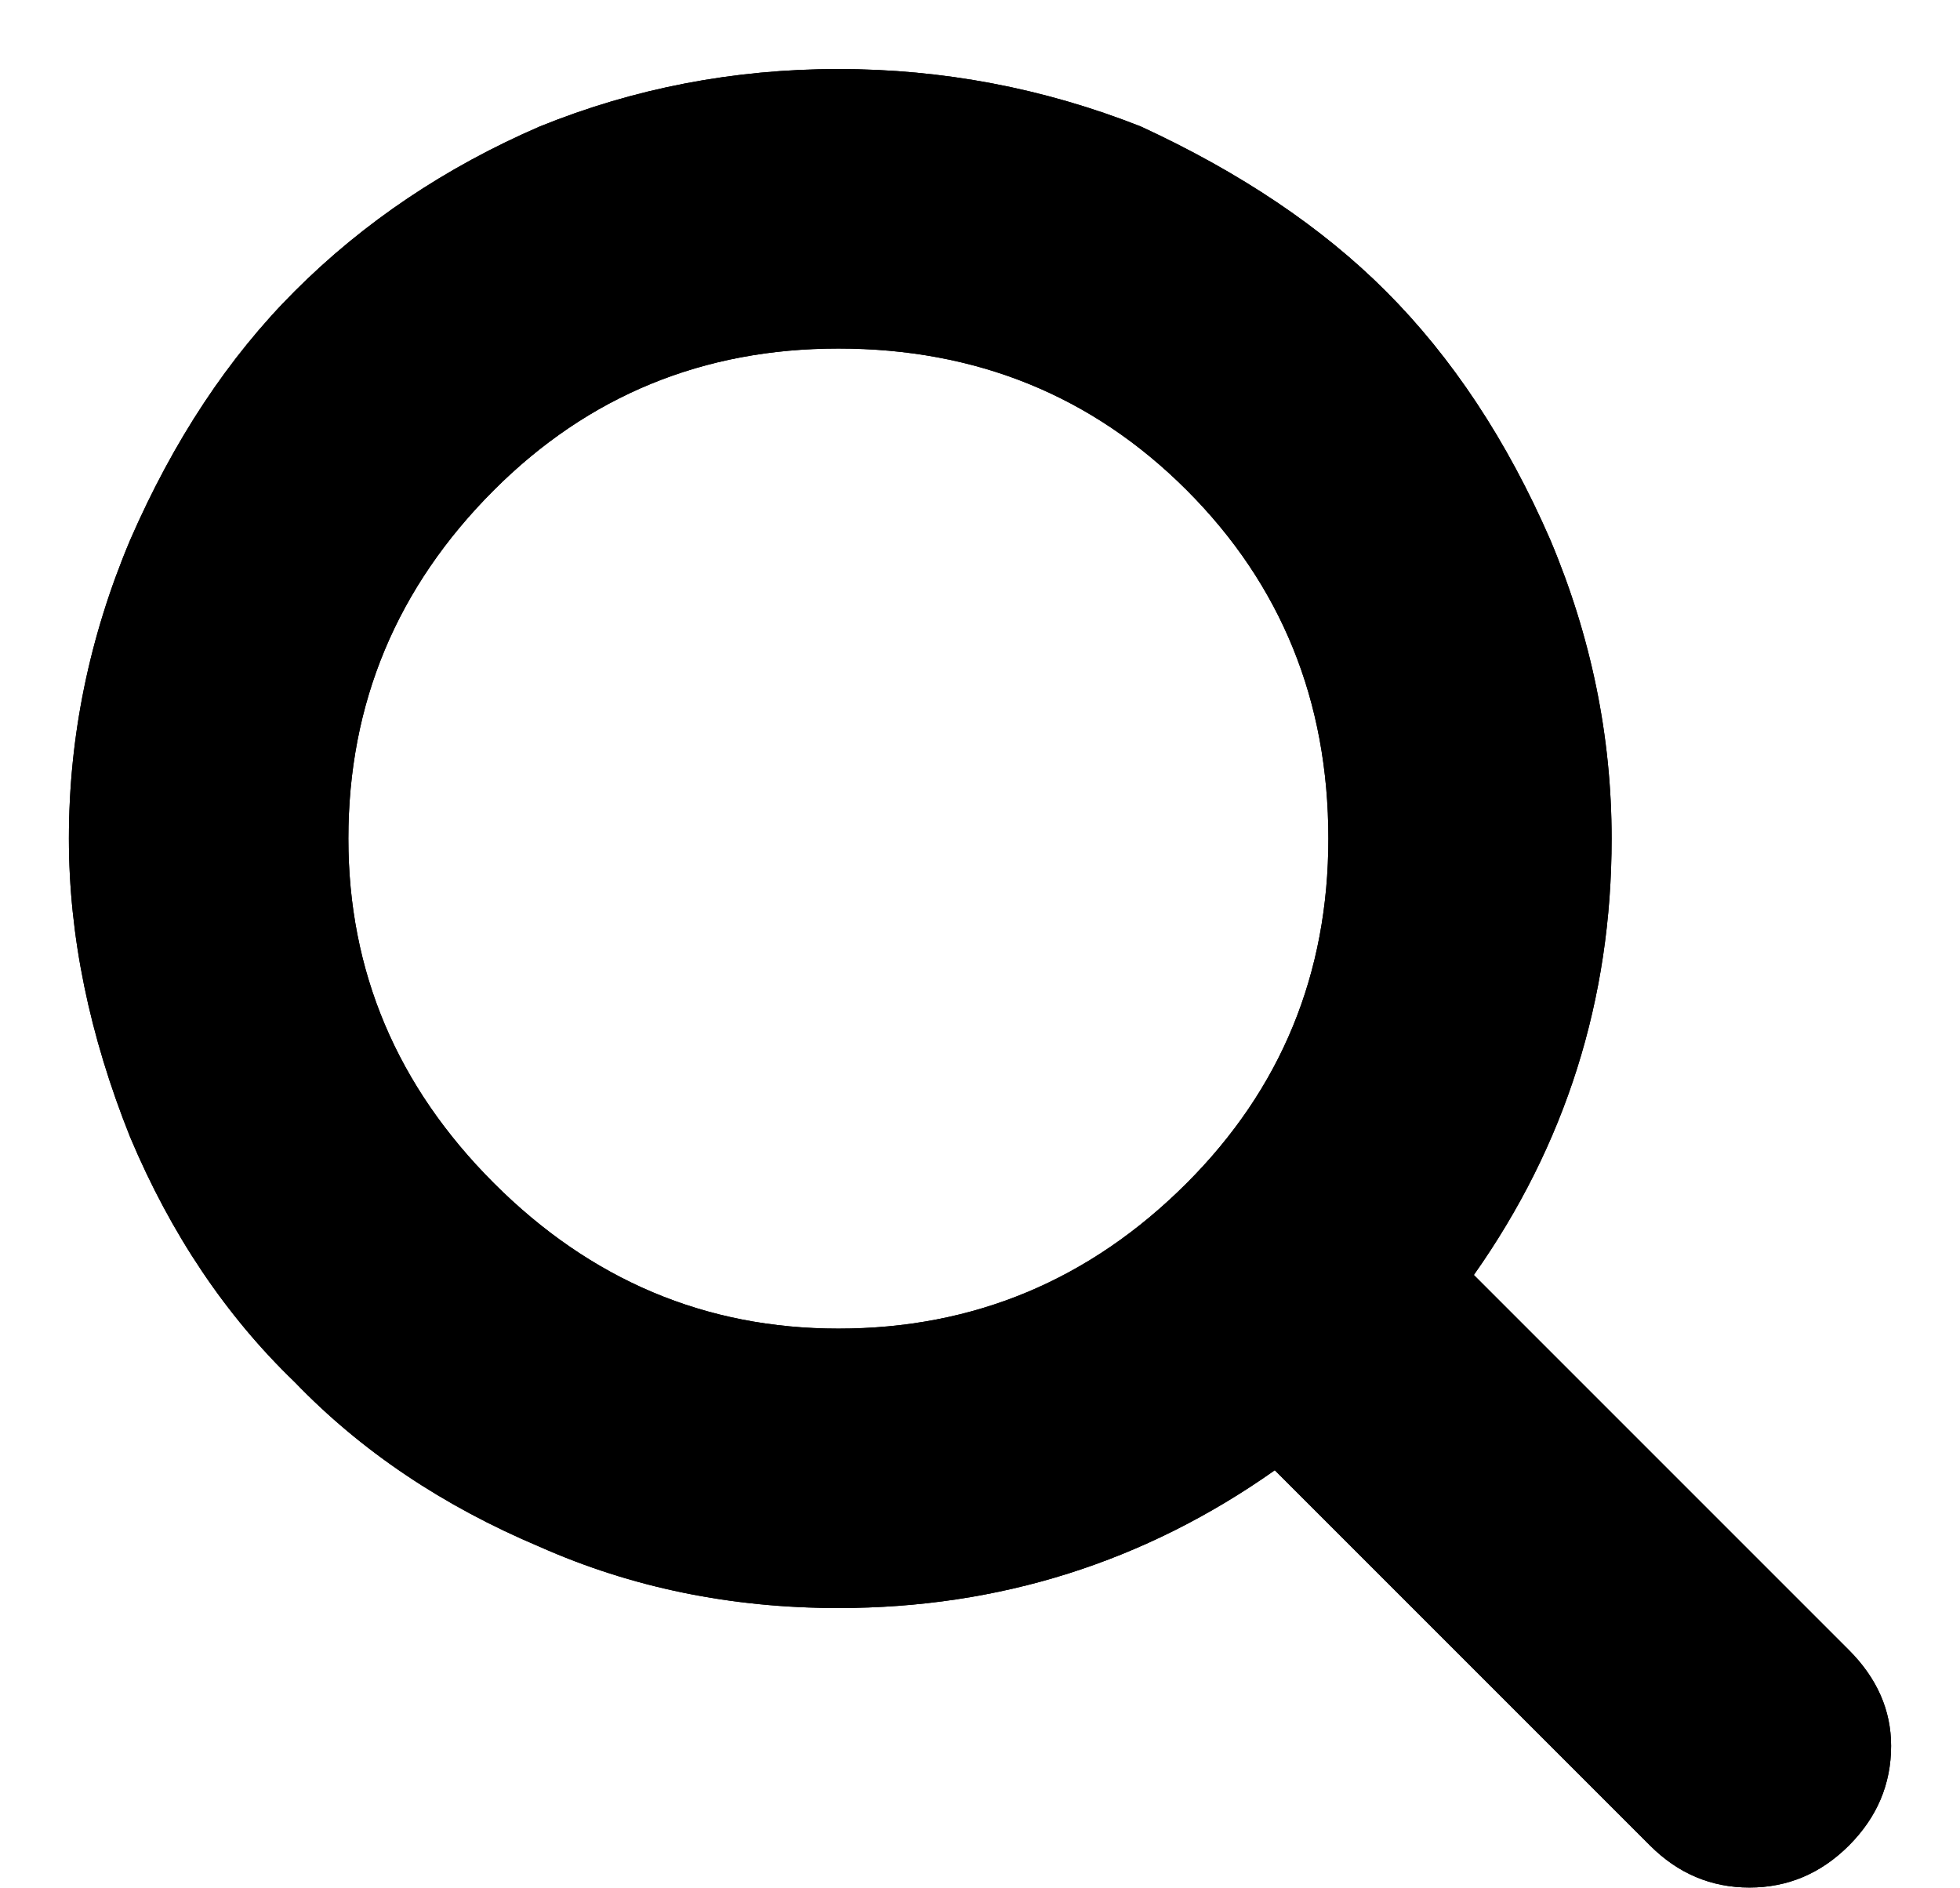
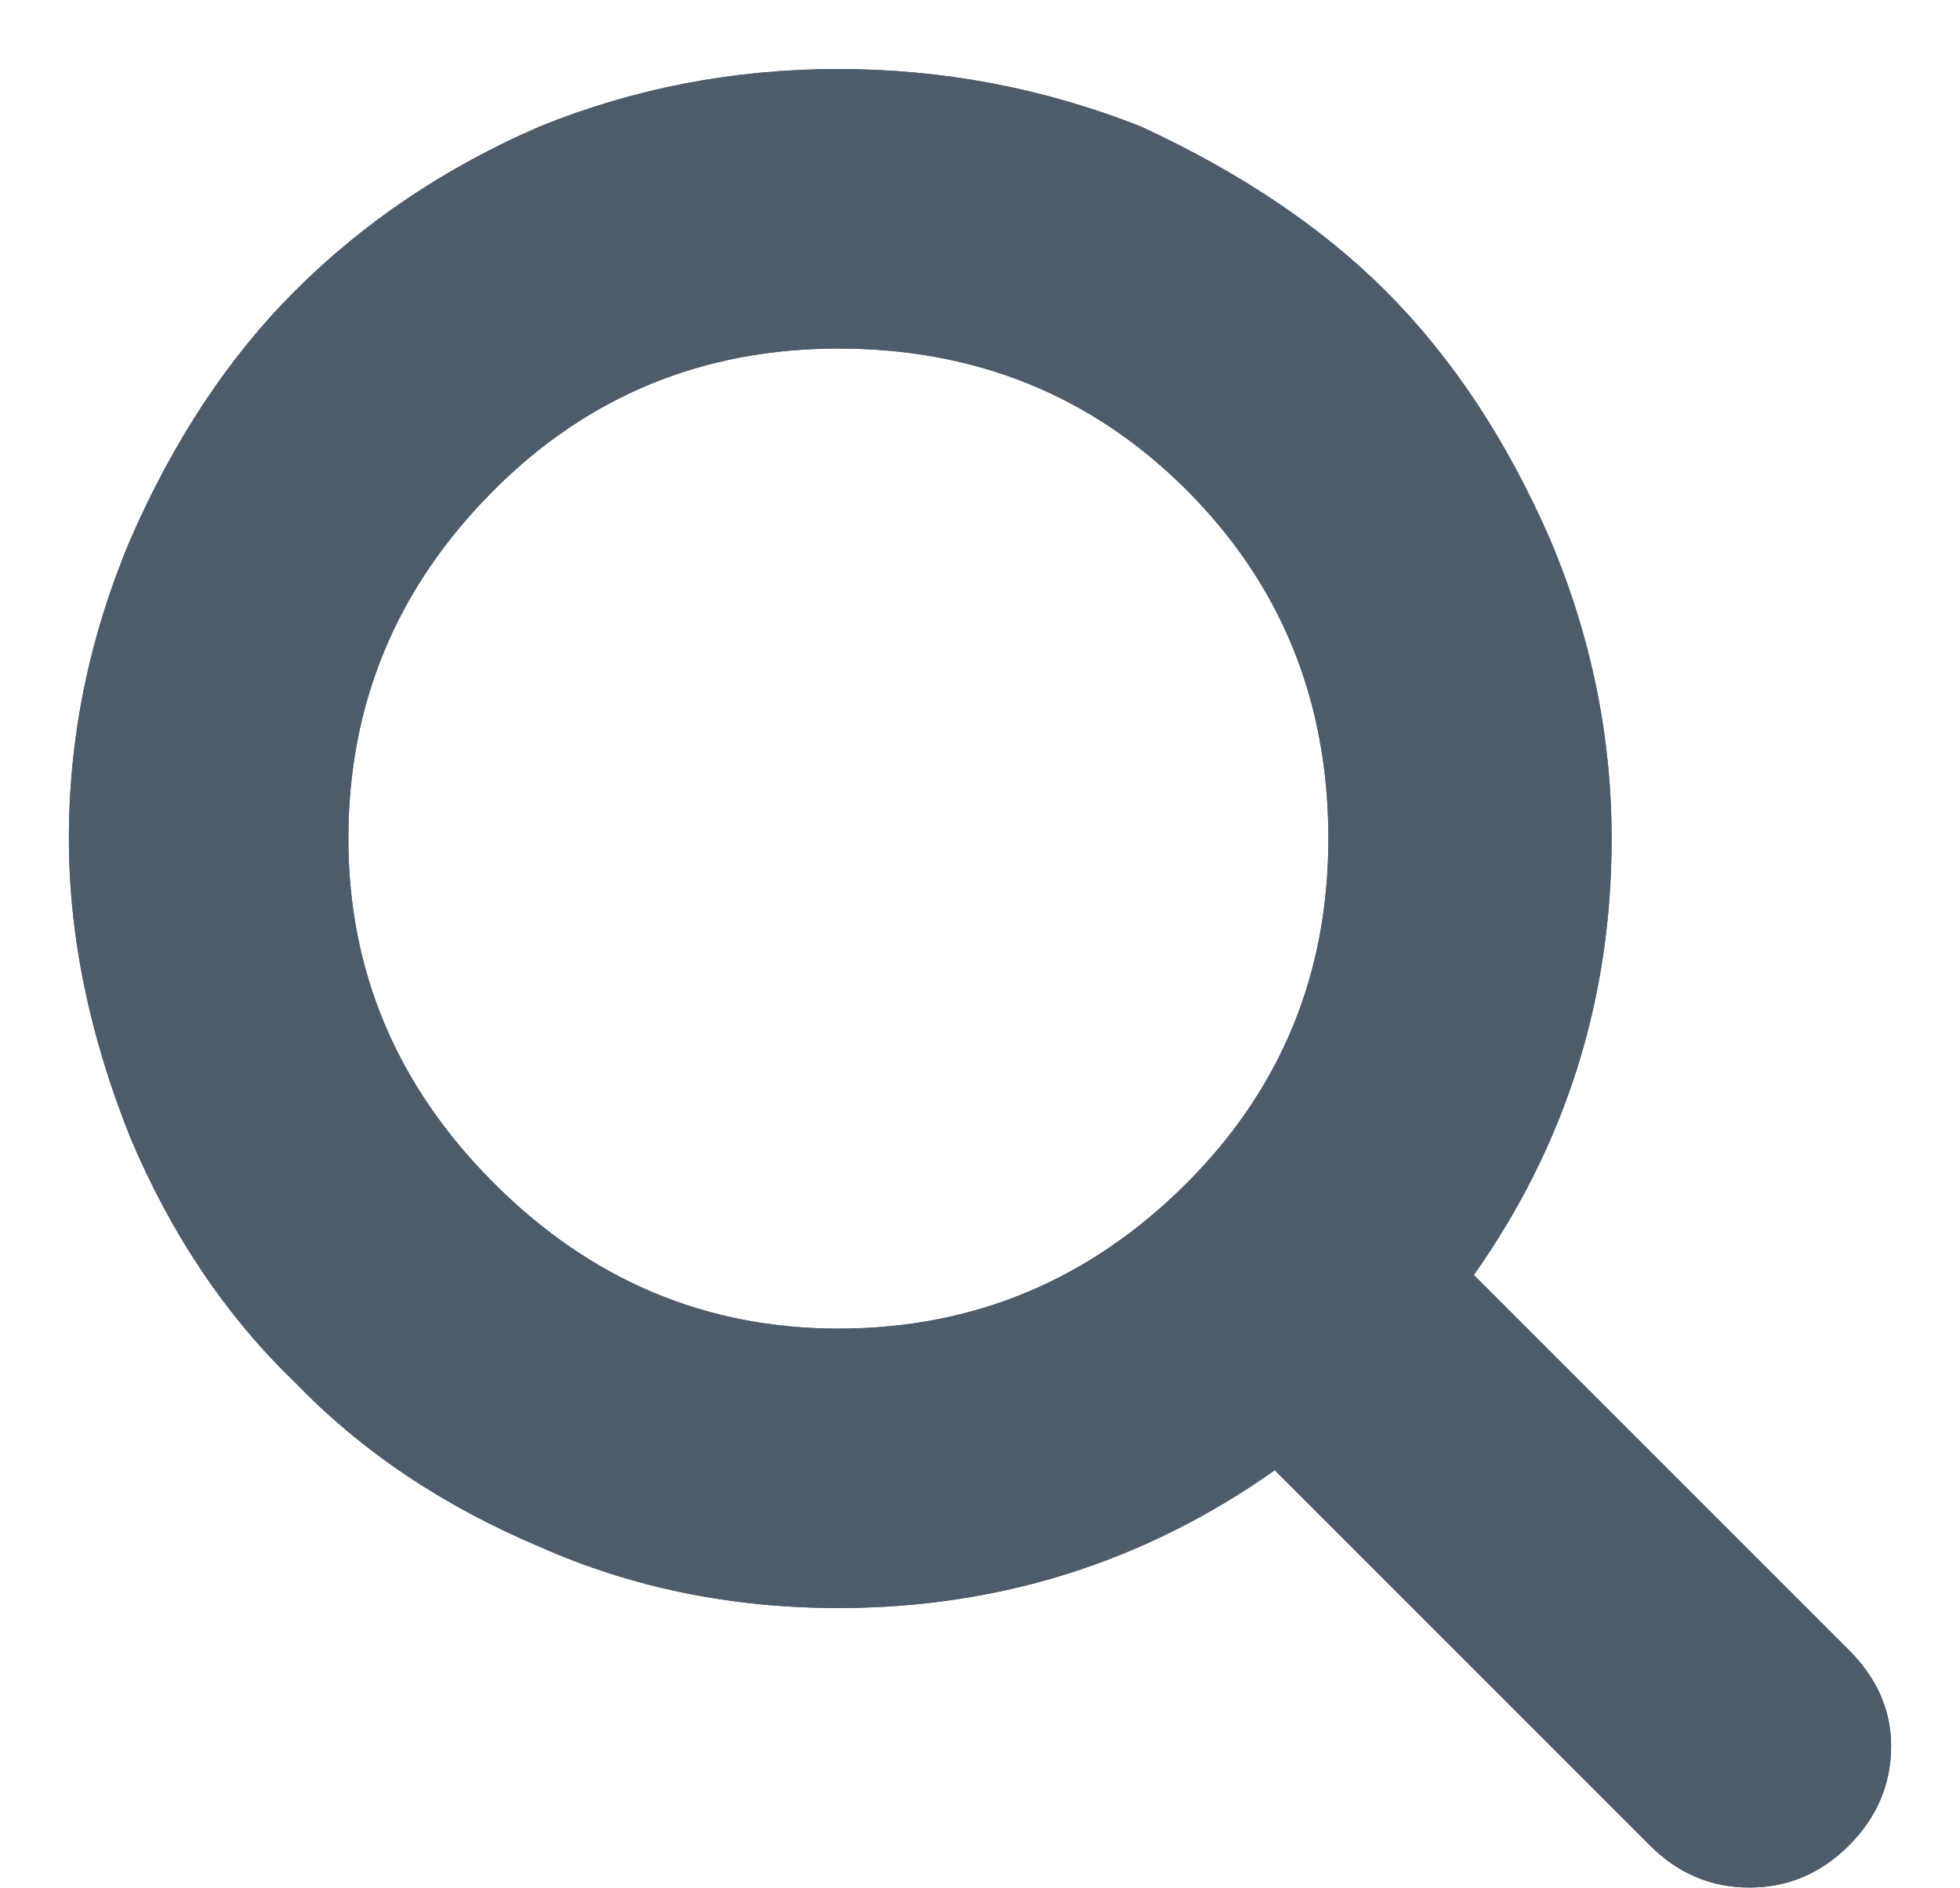
<svg xmlns="http://www.w3.org/2000/svg" xmlns:xlink="http://www.w3.org/1999/xlink" width="27" height="26" viewBox="0 0 27 26">
  <defs>
    <path id="a" d="M18.299,12.551 C18.299,10.652 17.648,9.053 16.348,7.752 C15.047,6.451 13.447,5.801 11.549,5.801 C9.686,5.801 8.104,6.451 6.803,7.752 C5.467,9.088 4.799,10.687 4.799,12.551 C4.799,14.379 5.467,15.961 6.803,17.297 C8.139,18.633 9.721,19.301 11.549,19.301 C13.412,19.301 15.012,18.633 16.348,17.297 C17.648,15.996 18.299,14.414 18.299,12.551 Z M26.051,25.049 C26.051,25.576 25.857,26.033 25.471,26.42 C25.084,26.807 24.627,27 24.1,27 C23.572,27 23.115,26.807 22.729,26.42 L17.561,21.252 C15.768,22.518 13.764,23.15 11.549,23.15 C10.072,23.15 8.701,22.869 7.436,22.307 C6.1,21.744 4.975,20.988 4.061,20.039 C3.111,19.125 2.355,18 1.793,16.664 C1.23,15.258 0.949,13.887 0.949,12.551 C0.949,11.145 1.23,9.773 1.793,8.438 C2.391,7.066 3.146,5.924 4.061,5.01 C5.01,4.061 6.135,3.305 7.436,2.742 C8.736,2.215 10.107,1.951 11.549,1.951 C12.99,1.951 14.379,2.215 15.715,2.742 C17.086,3.375 18.211,4.131 19.09,5.01 C20.004,5.924 20.76,7.066 21.357,8.438 C21.92,9.773 22.201,11.145 22.201,12.551 C22.201,14.766 21.568,16.77 20.303,18.562 L25.471,23.73 C25.857,24.117 26.051,24.557 26.051,25.049 Z" />
  </defs>
-   <g fill="#000000" fill-rule="evenodd" transform="translate(0 -1)">
+   <g fill="#4D5C6B" fill-rule="evenodd" transform="translate(0 -1)">
    <use xlink:href="#a" />
    <use xlink:href="#a" />
  </g>
</svg>
